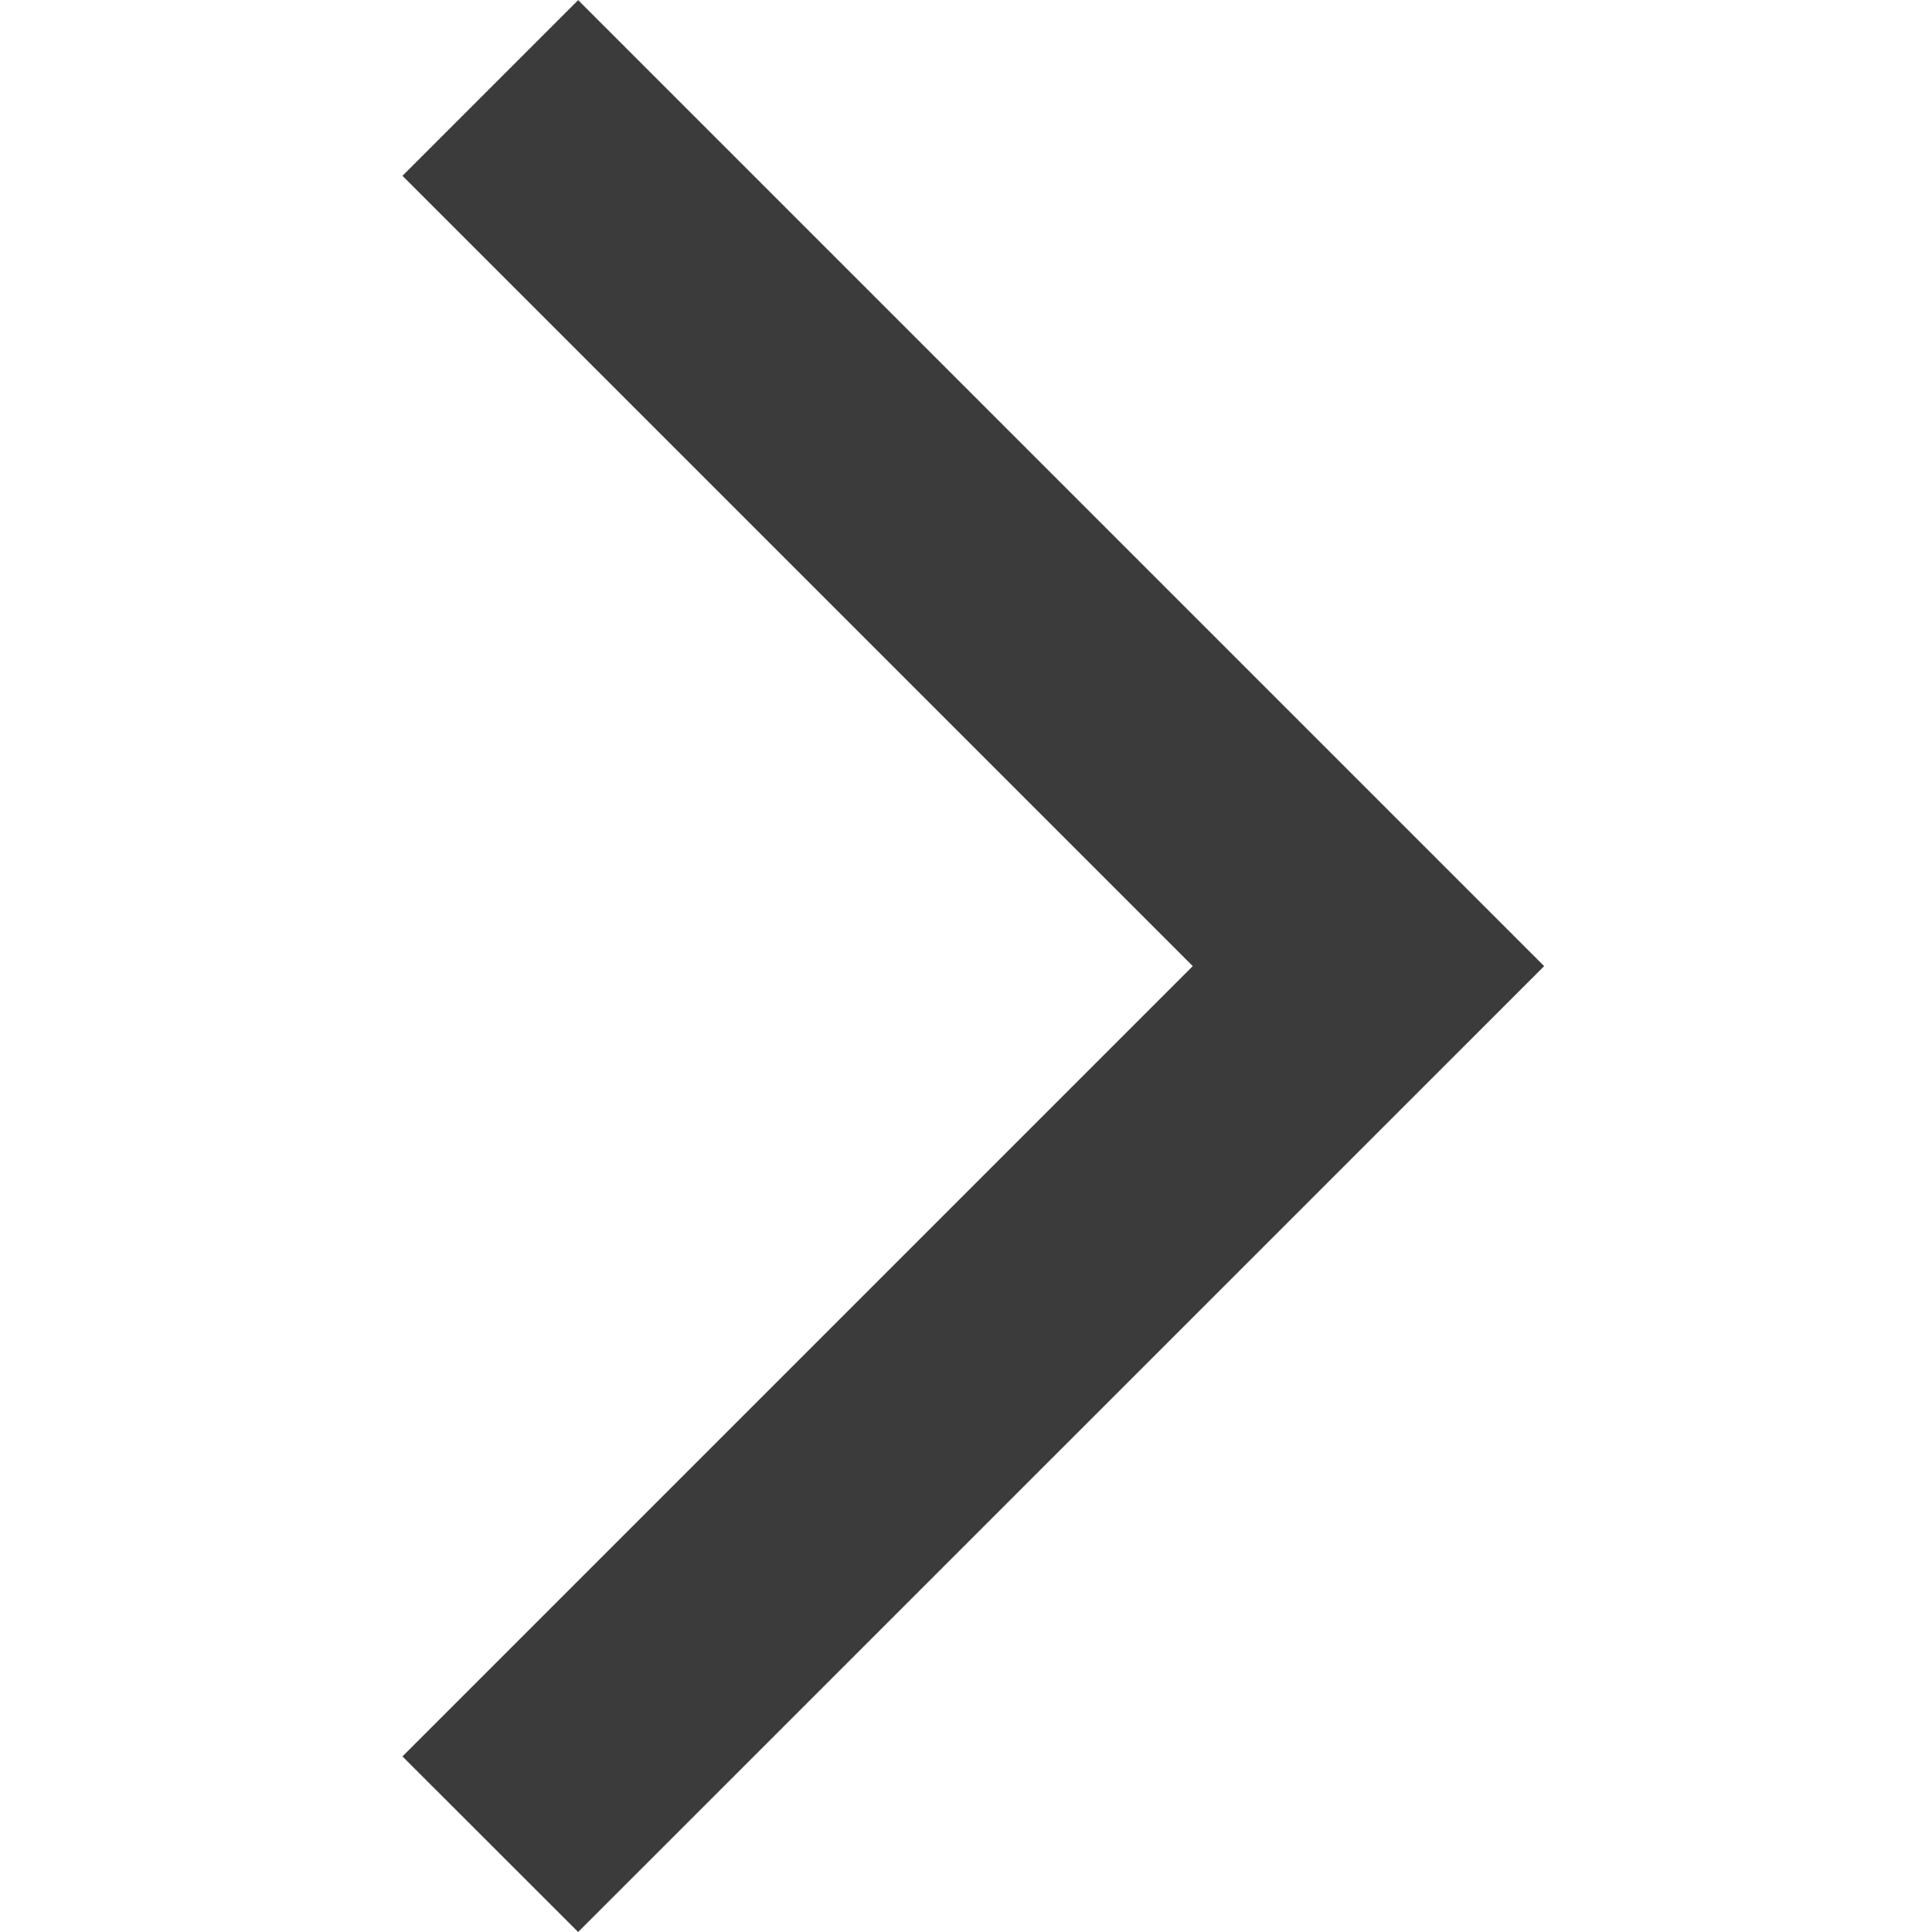
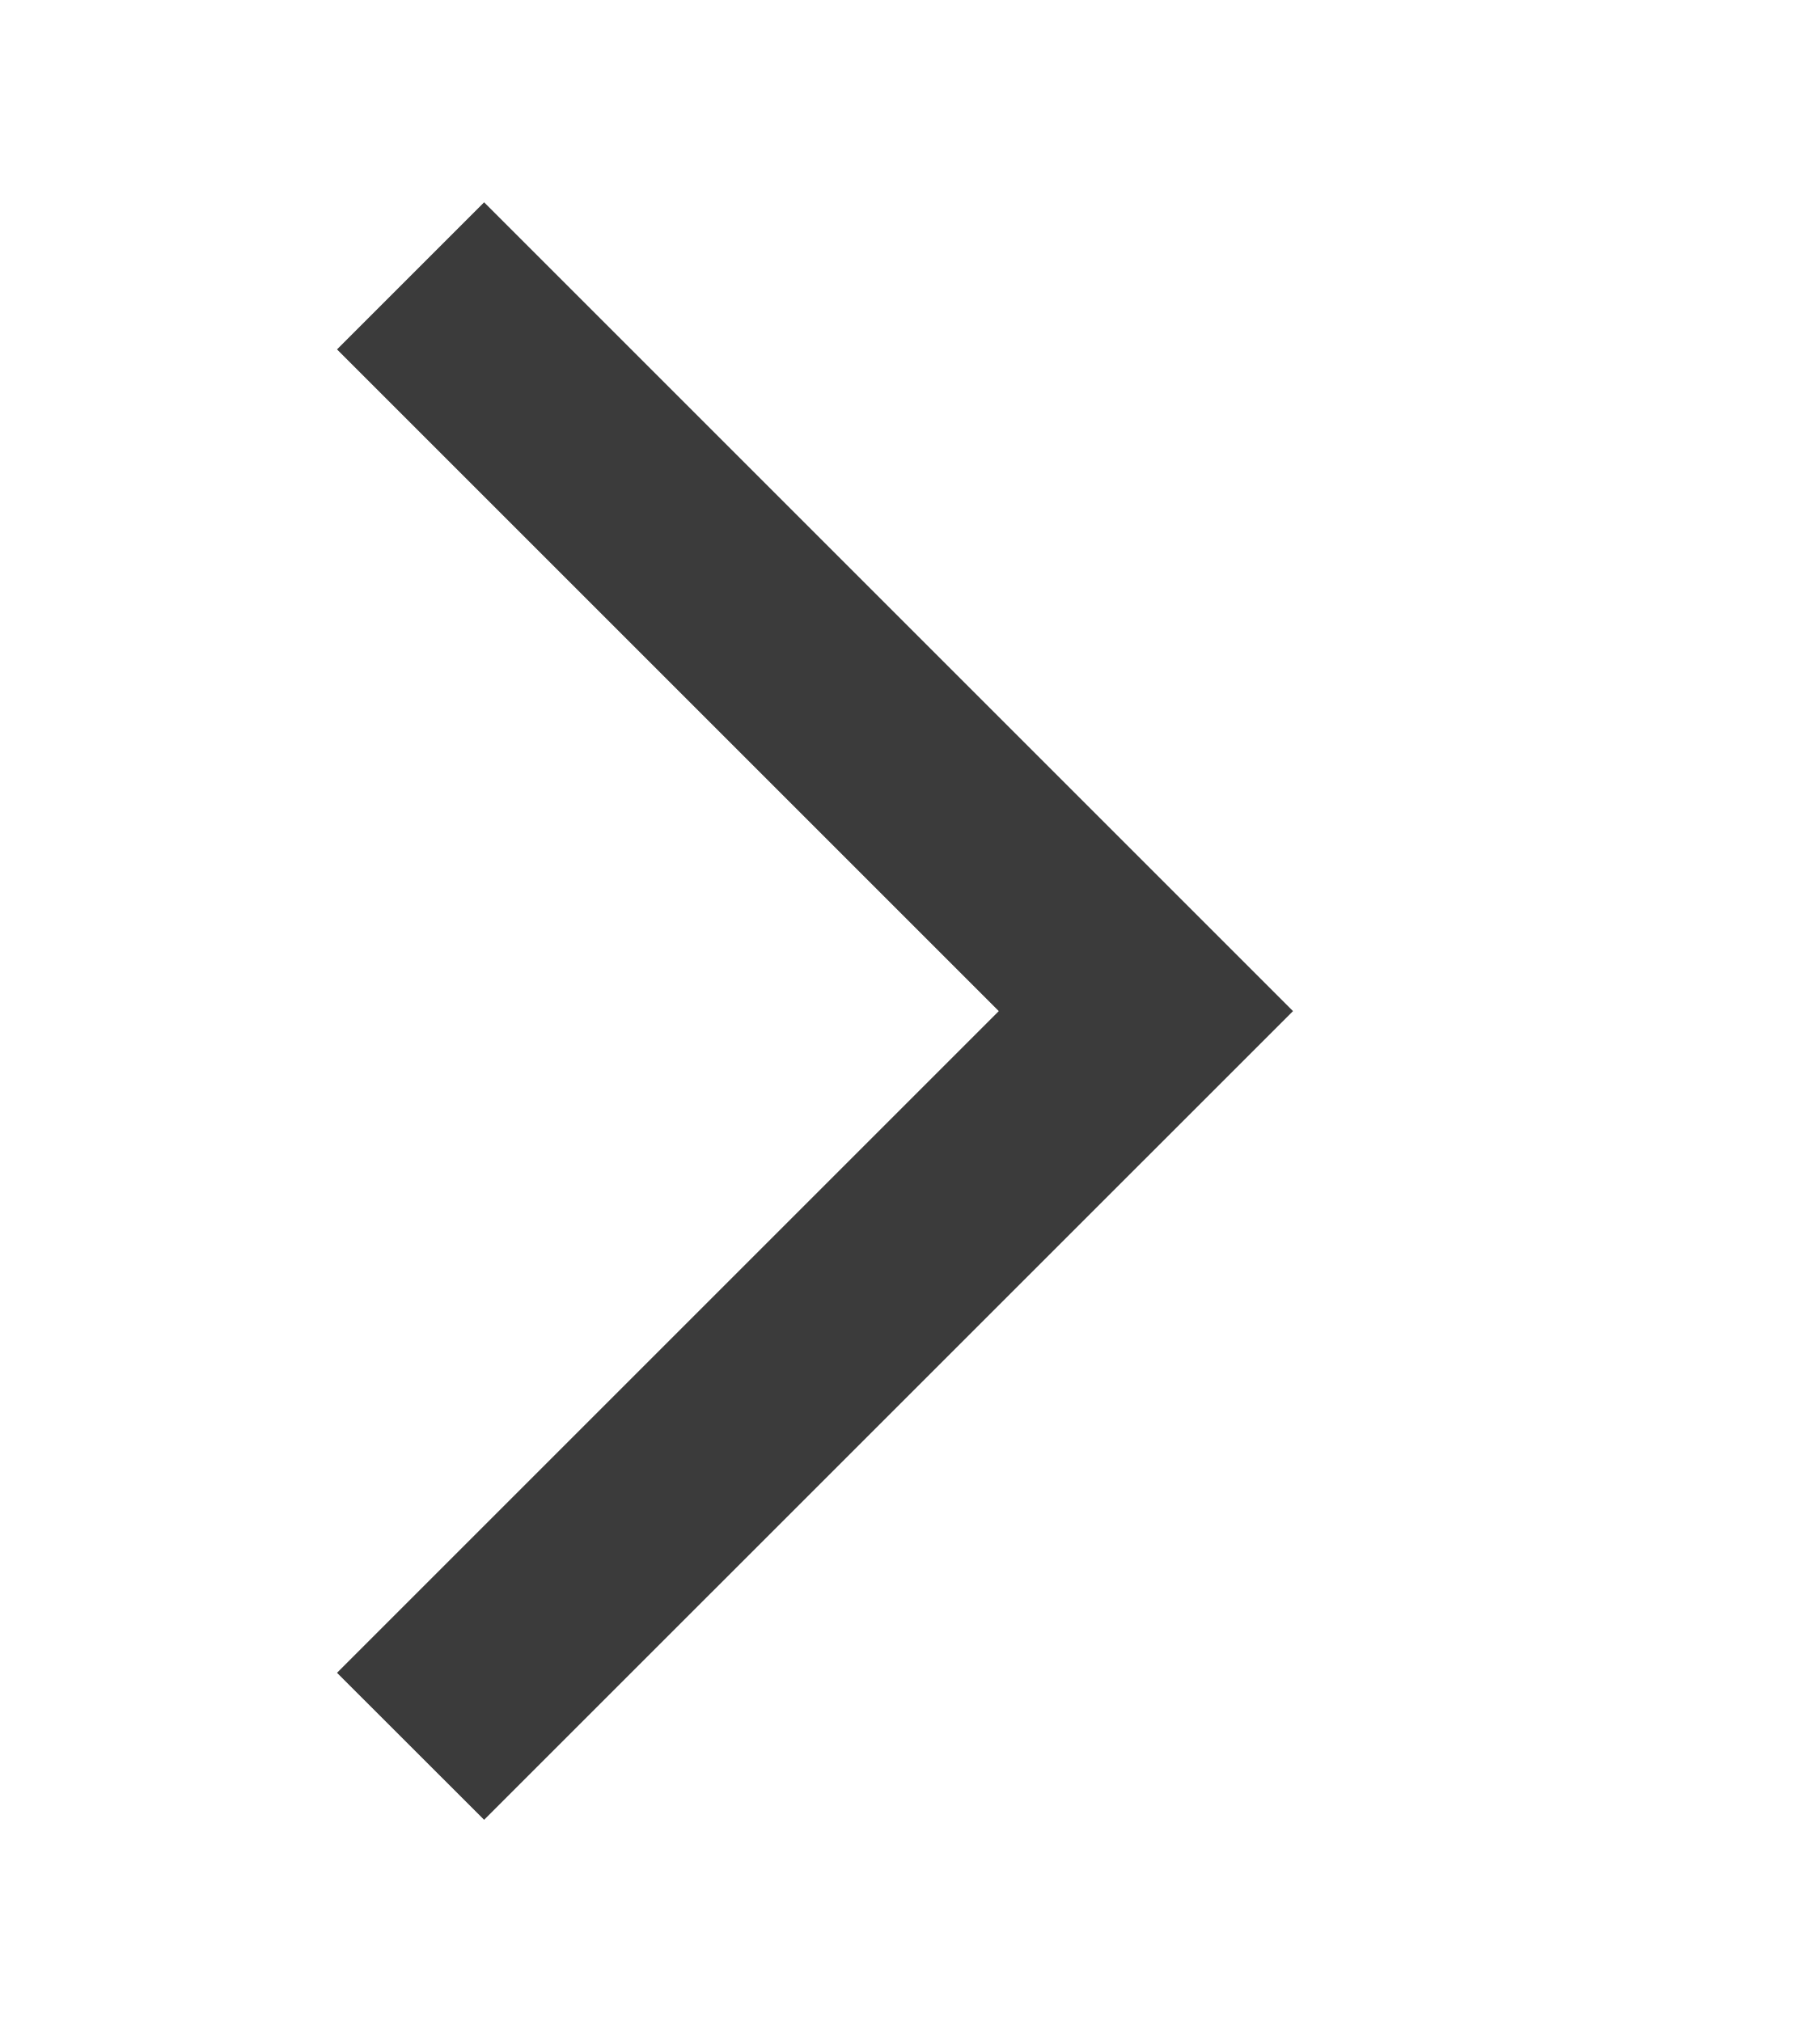
- <svg xmlns="http://www.w3.org/2000/svg" fill="none" height="16" viewBox="0 0 16 16" width="16">
-   <path clip-rule="evenodd" d="m4.788 16-1.455-1.454 6.545-6.545-6.545-6.545 1.455-1.455 8 8z" fill="#3b3b3b" fill-rule="evenodd" />
+ <svg xmlns="http://www.w3.org/2000/svg" fill="none" height="20" viewBox="0 0 18 20" width="18">
+   <path clip-rule="evenodd" d="m4.788 18-1.455-1.454 6.545-6.545-6.545-6.545 1.455-1.455 8 8z" fill="#3b3b3b" fill-rule="evenodd" />
</svg>
